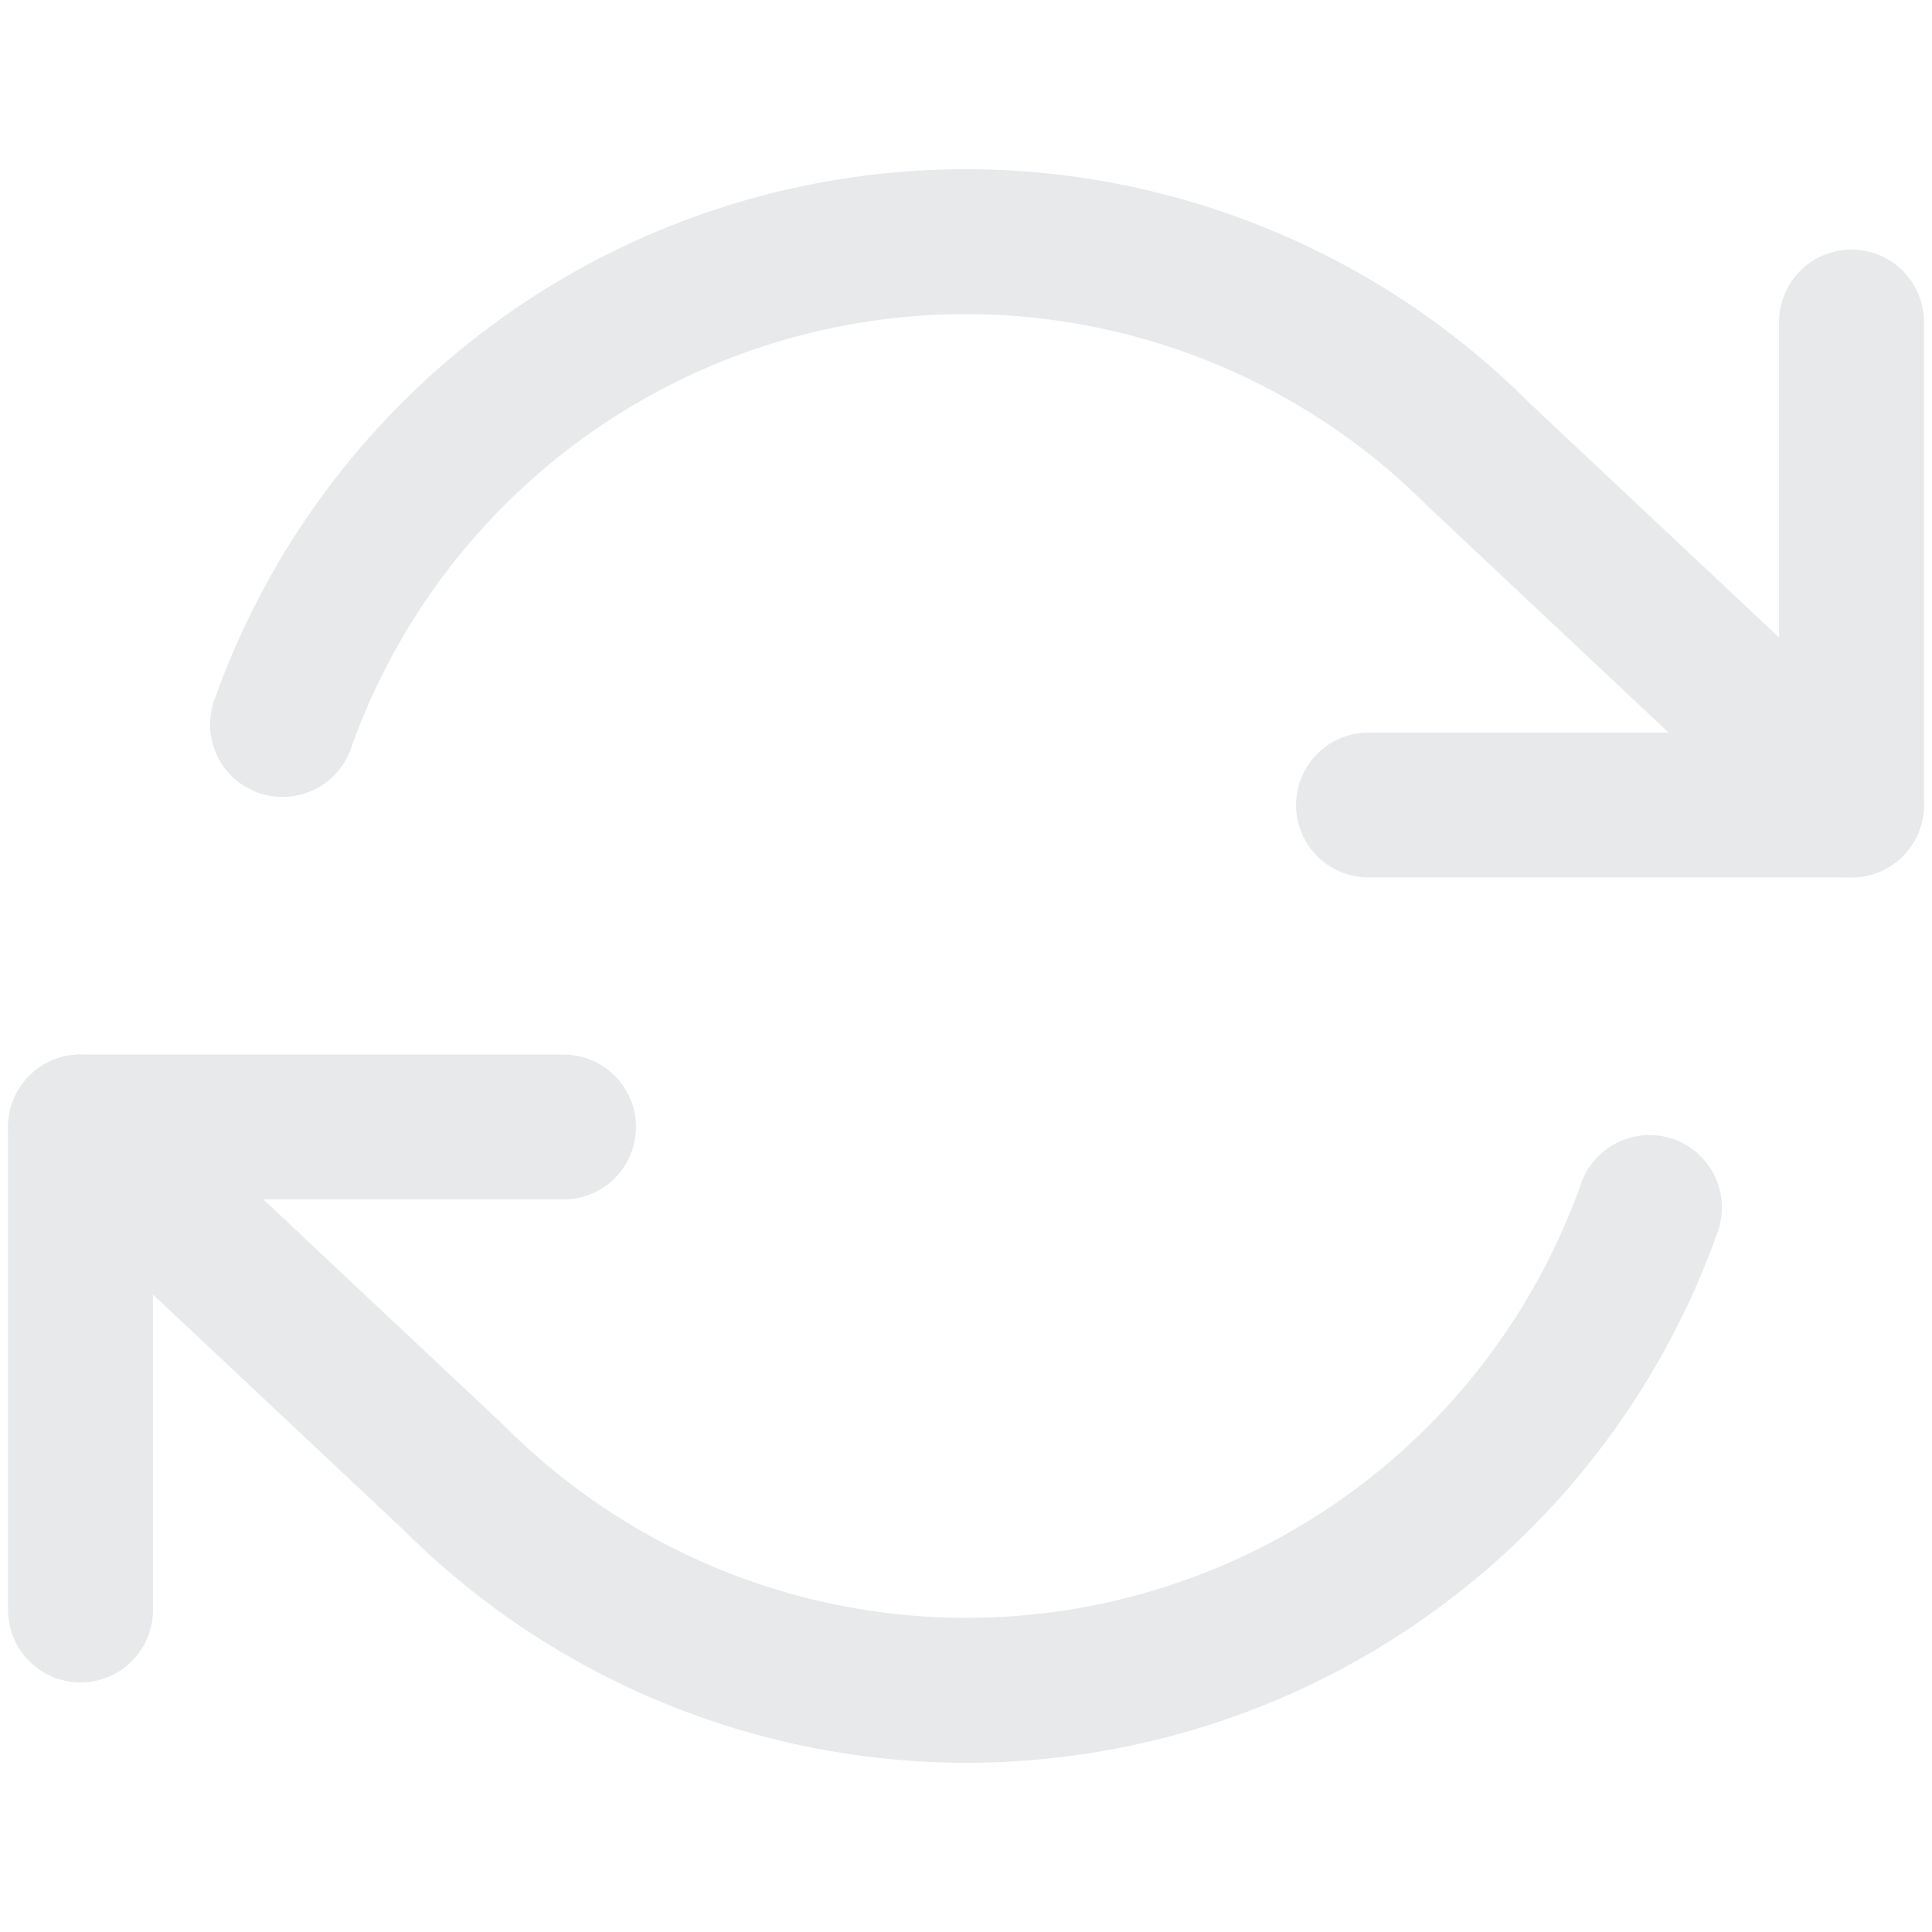
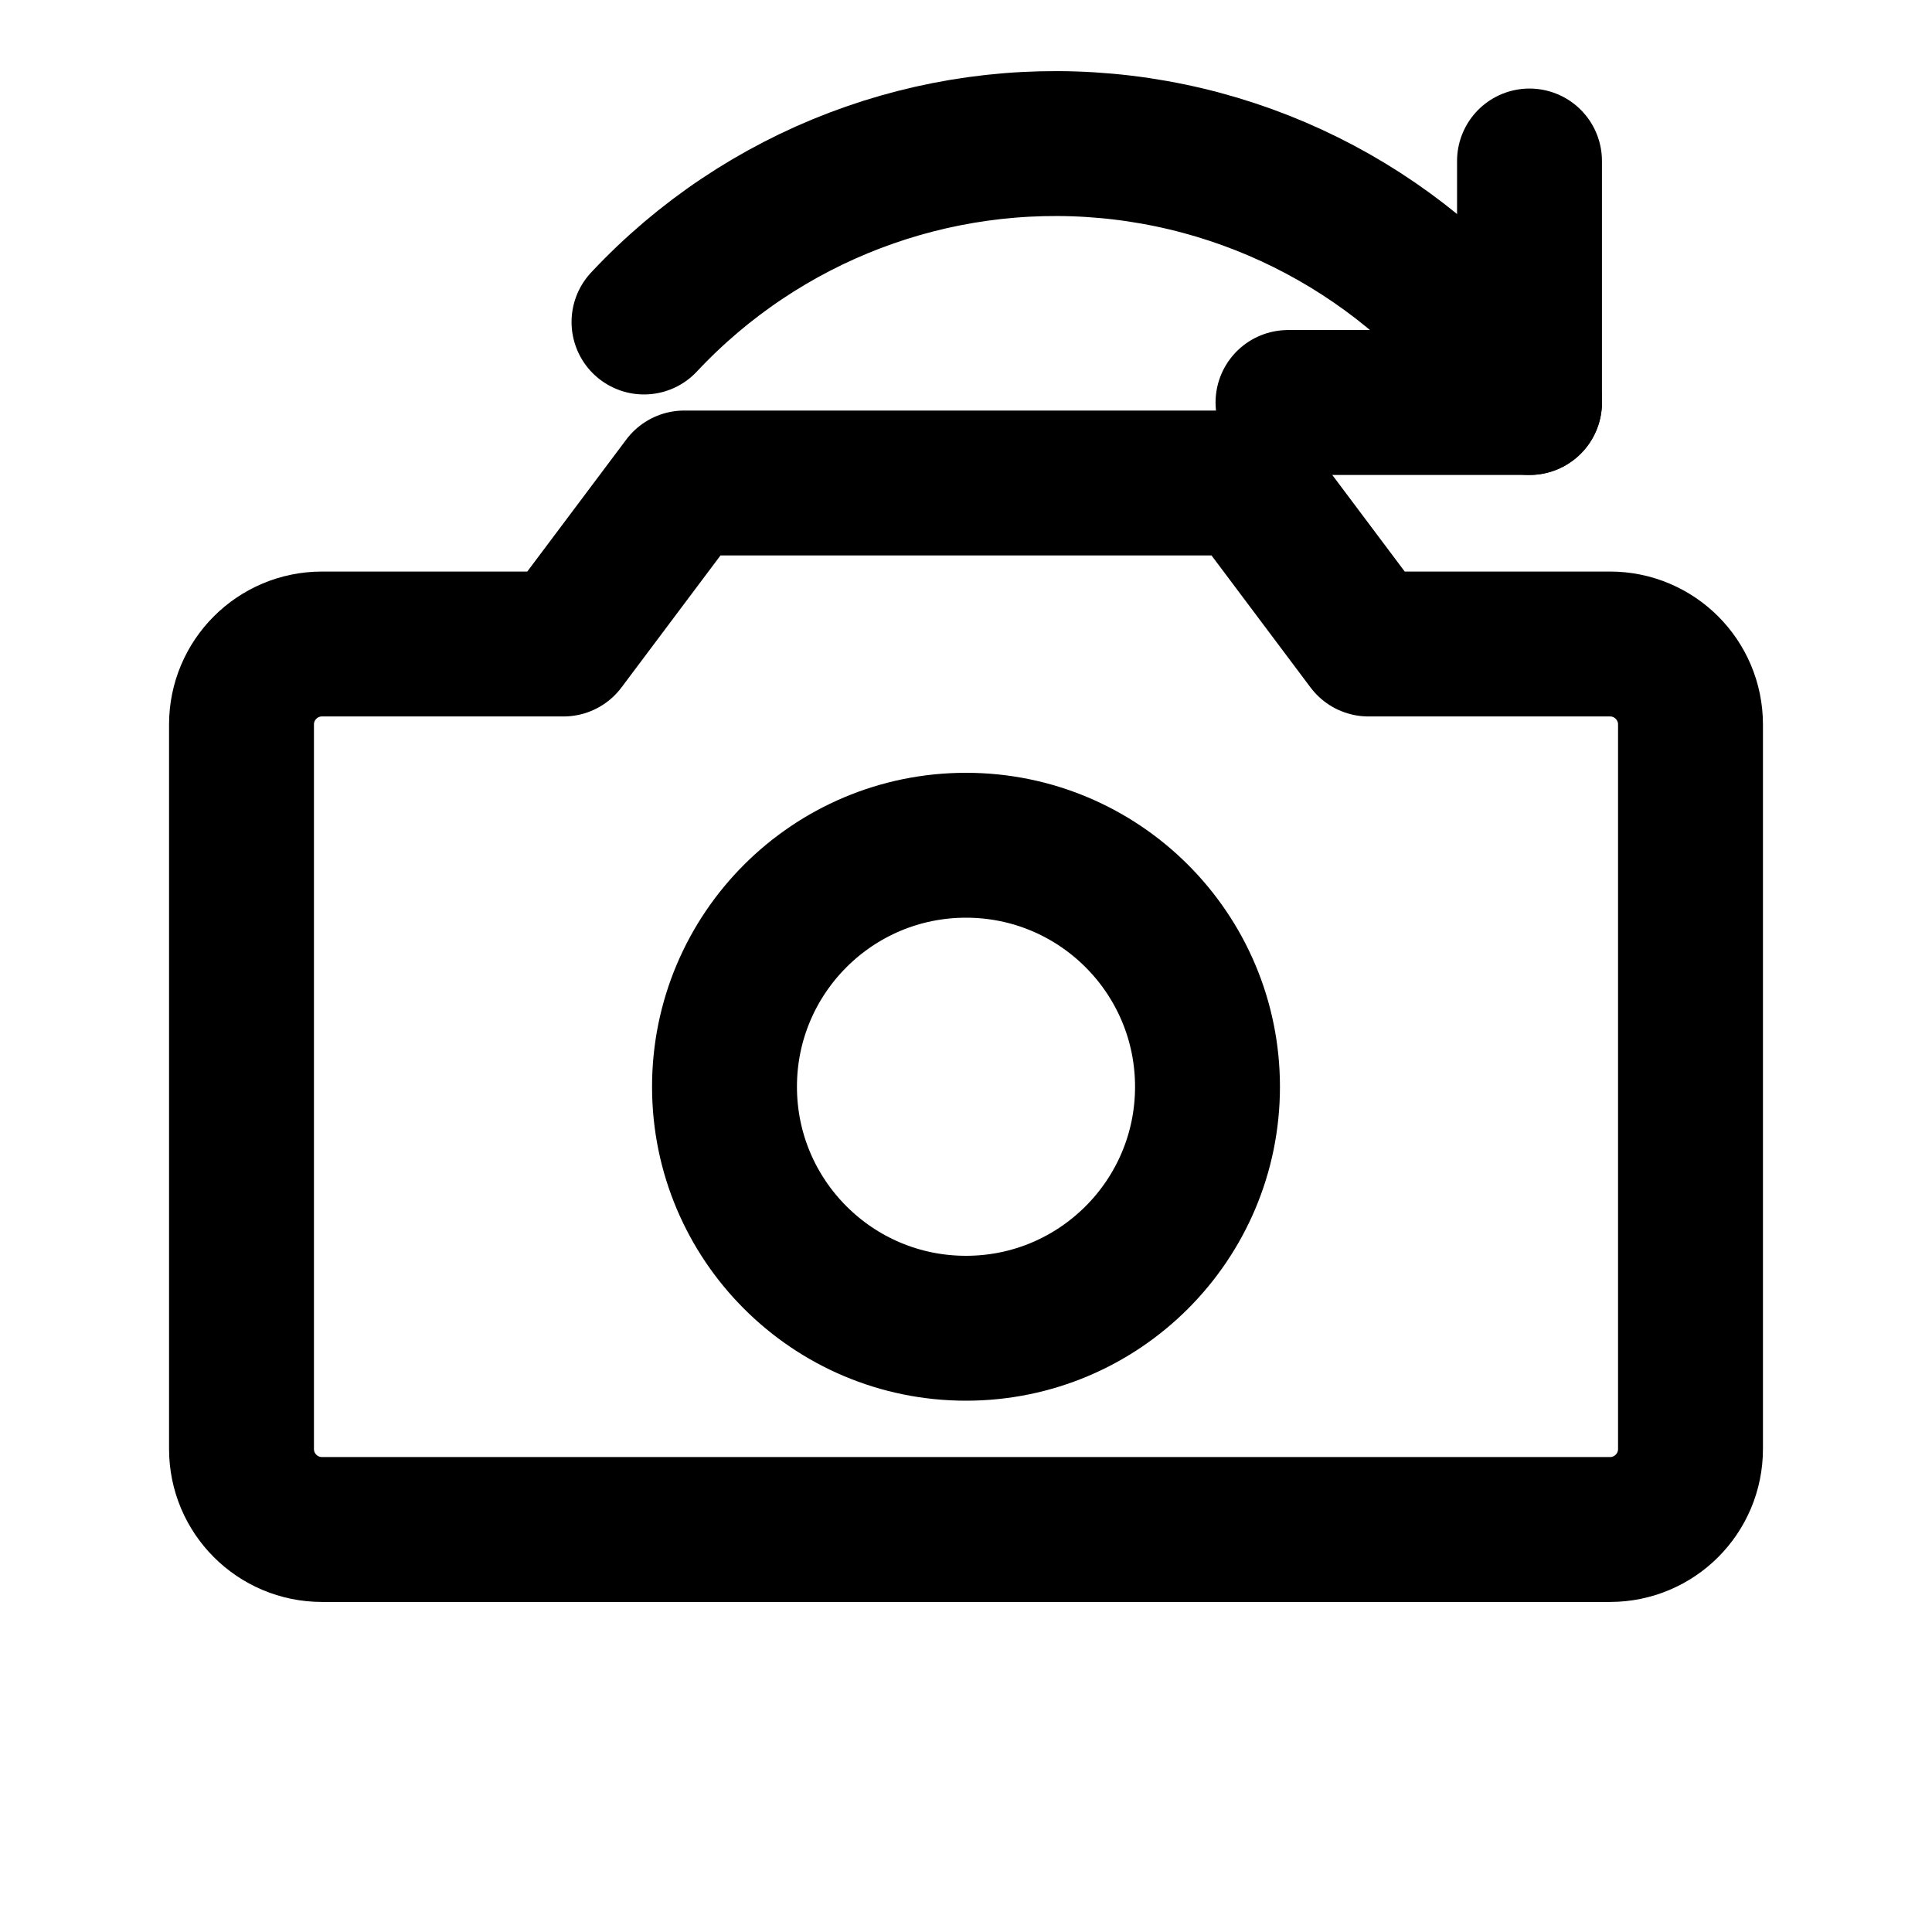
- <svg xmlns="http://www.w3.org/2000/svg" viewBox="0 0 24 24" fill="none" stroke="#e7e9ea" stroke-width="1.8" stroke-linecap="round" stroke-linejoin="round">
-   <path d="M23 4v6h-6" />
-   <path d="M1 20v-6h6" />
-   <path d="M3.51 9a9 9 0 0 1 14.85-3.36L23 10" />
-   <path d="M20.49 15a9 9 0 0 1-14.85 3.36L1 14" />
+ <svg xmlns="http://www.w3.org/2000/svg" viewBox="0 0 24 24" fill="none" stroke="currentColor" stroke-width="1.8" stroke-linecap="round" stroke-linejoin="round">
+   <g class="cc-flip-cam">
+     <path d="M4 8h3l1.5-2h7L17 8h3a1 1 0 0 1 1 1v9a1 1 0 0 1-1 1H4a1 1 0 0 1-1-1V9a1 1 0 0 1 1-1z" />
+     <circle cx="12" cy="13.5" r="3" />
+   </g>
+   <g class="cc-flip-arrows">
+     <path d="M19 2v3h-3" />
+     <path d="M19 5a7 7 0 0 0-11-1" />
+   </g>
</svg>
